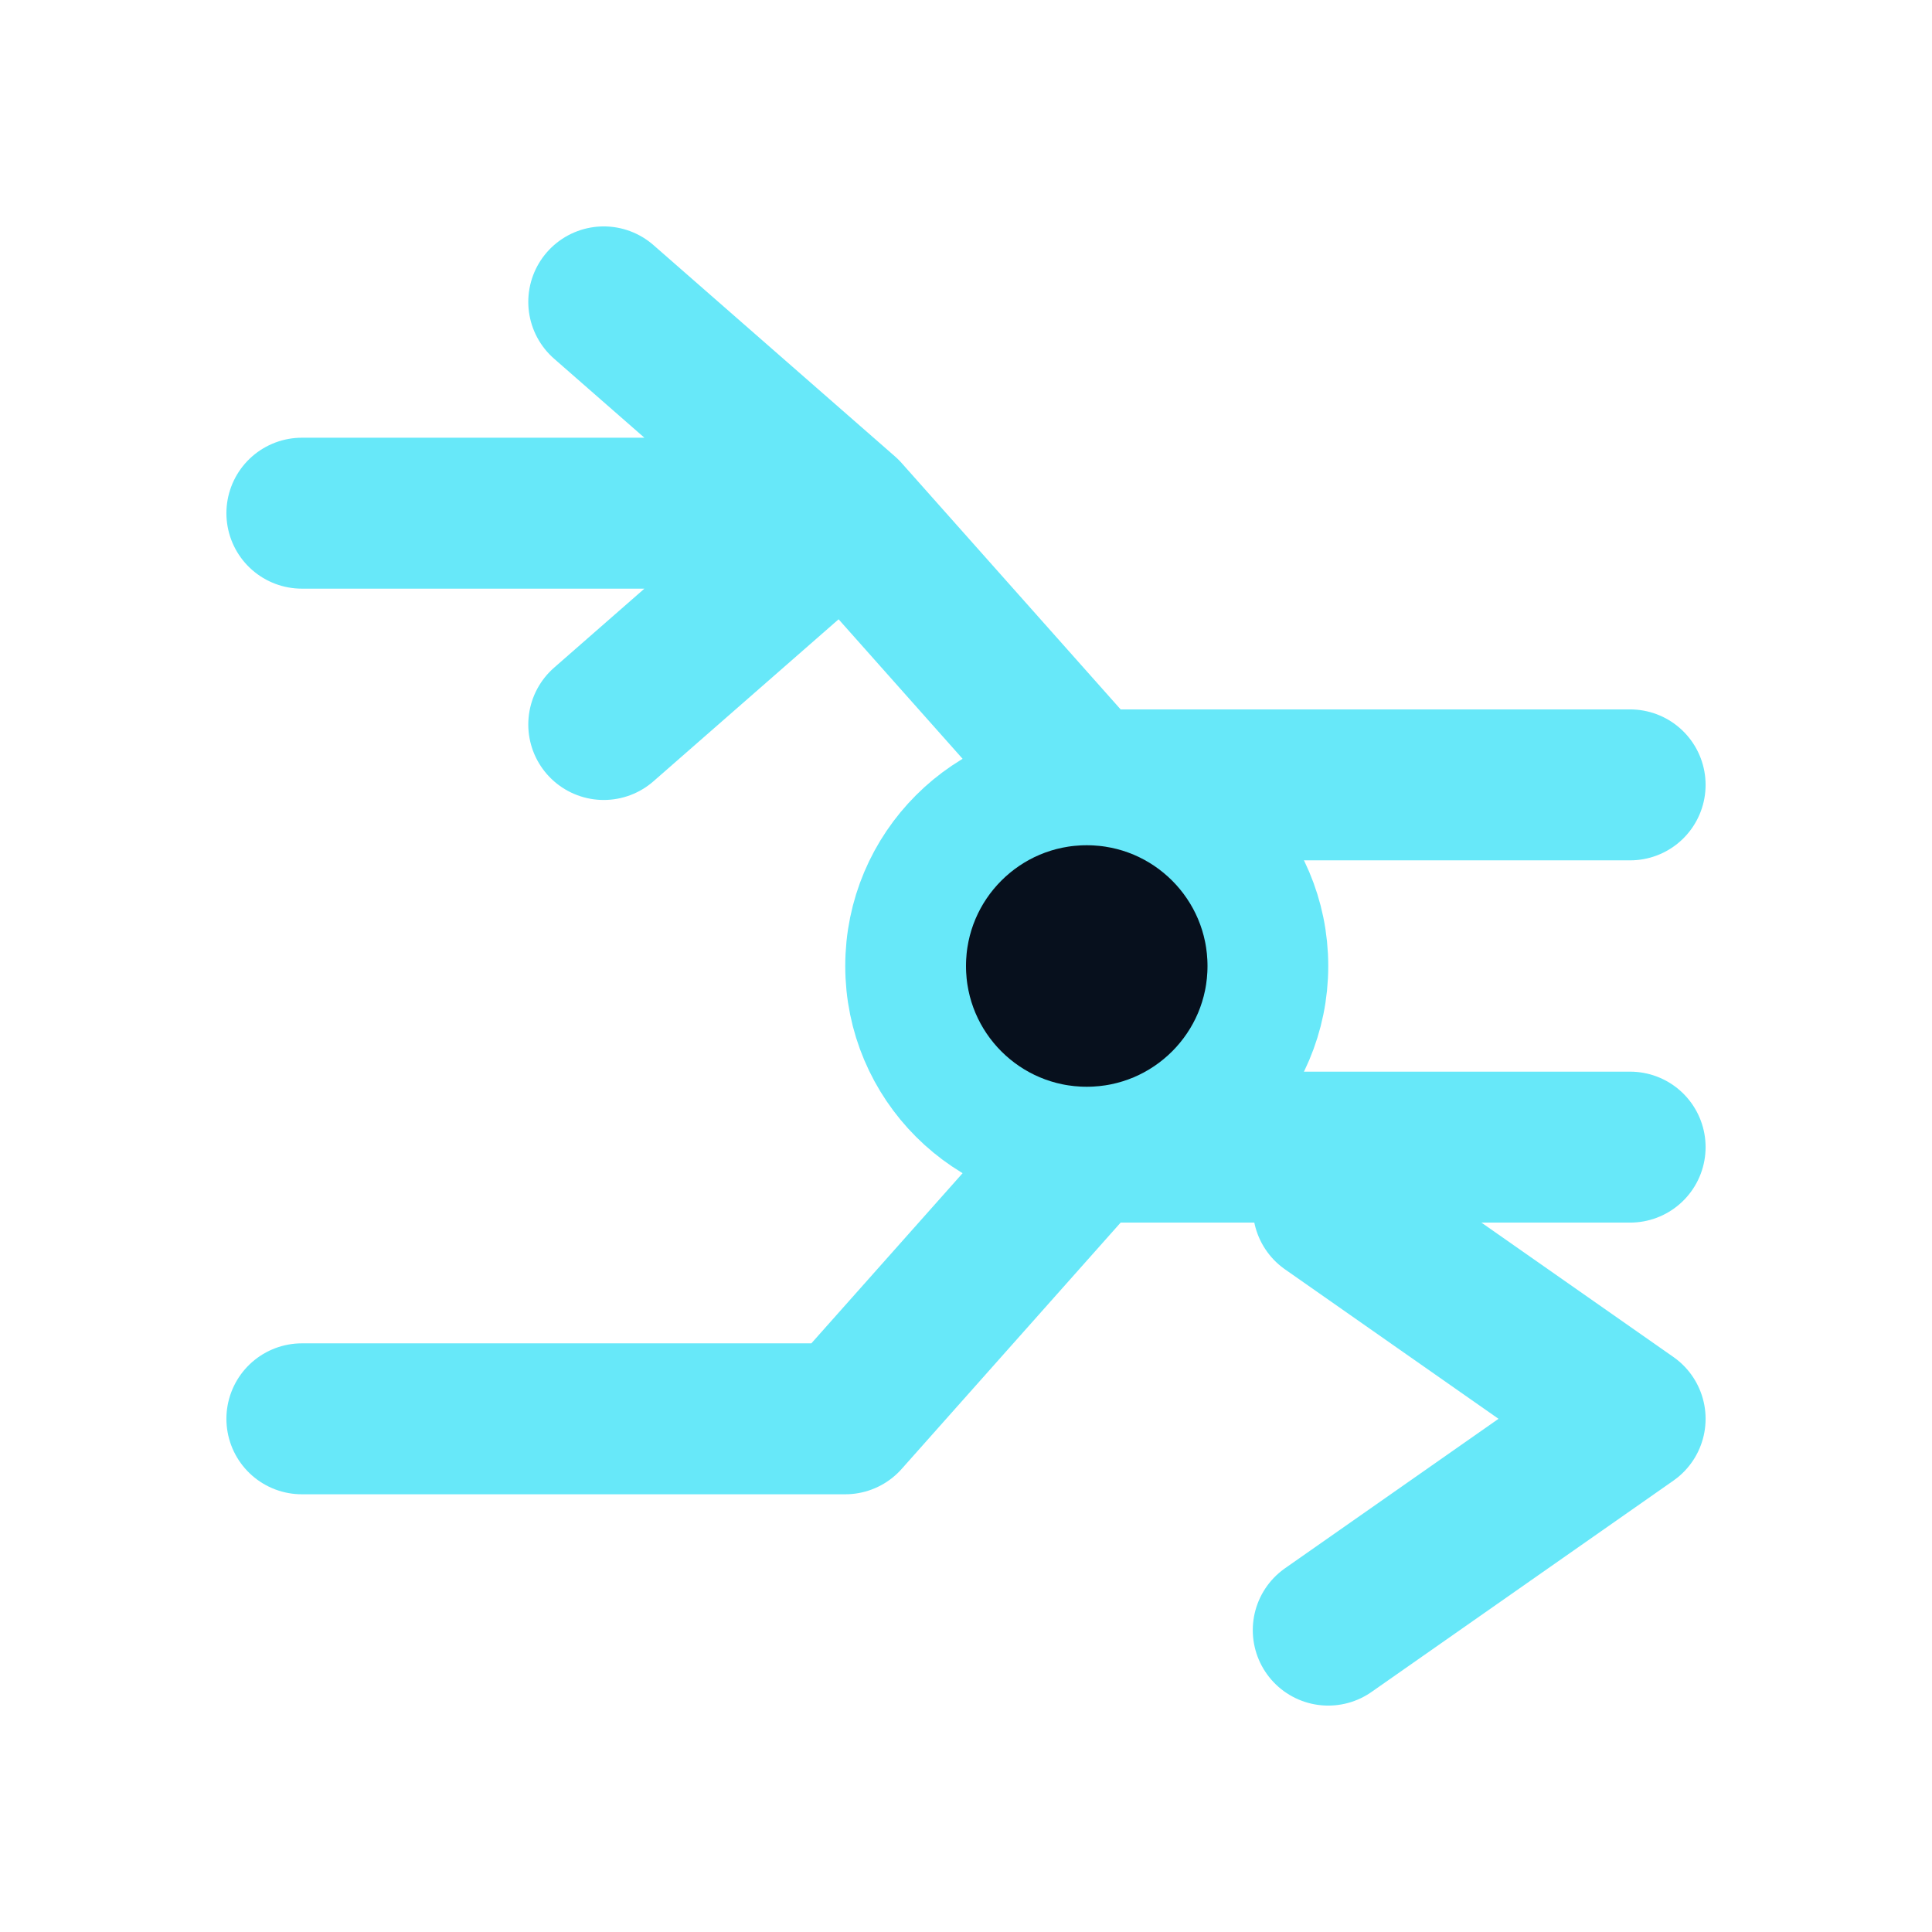
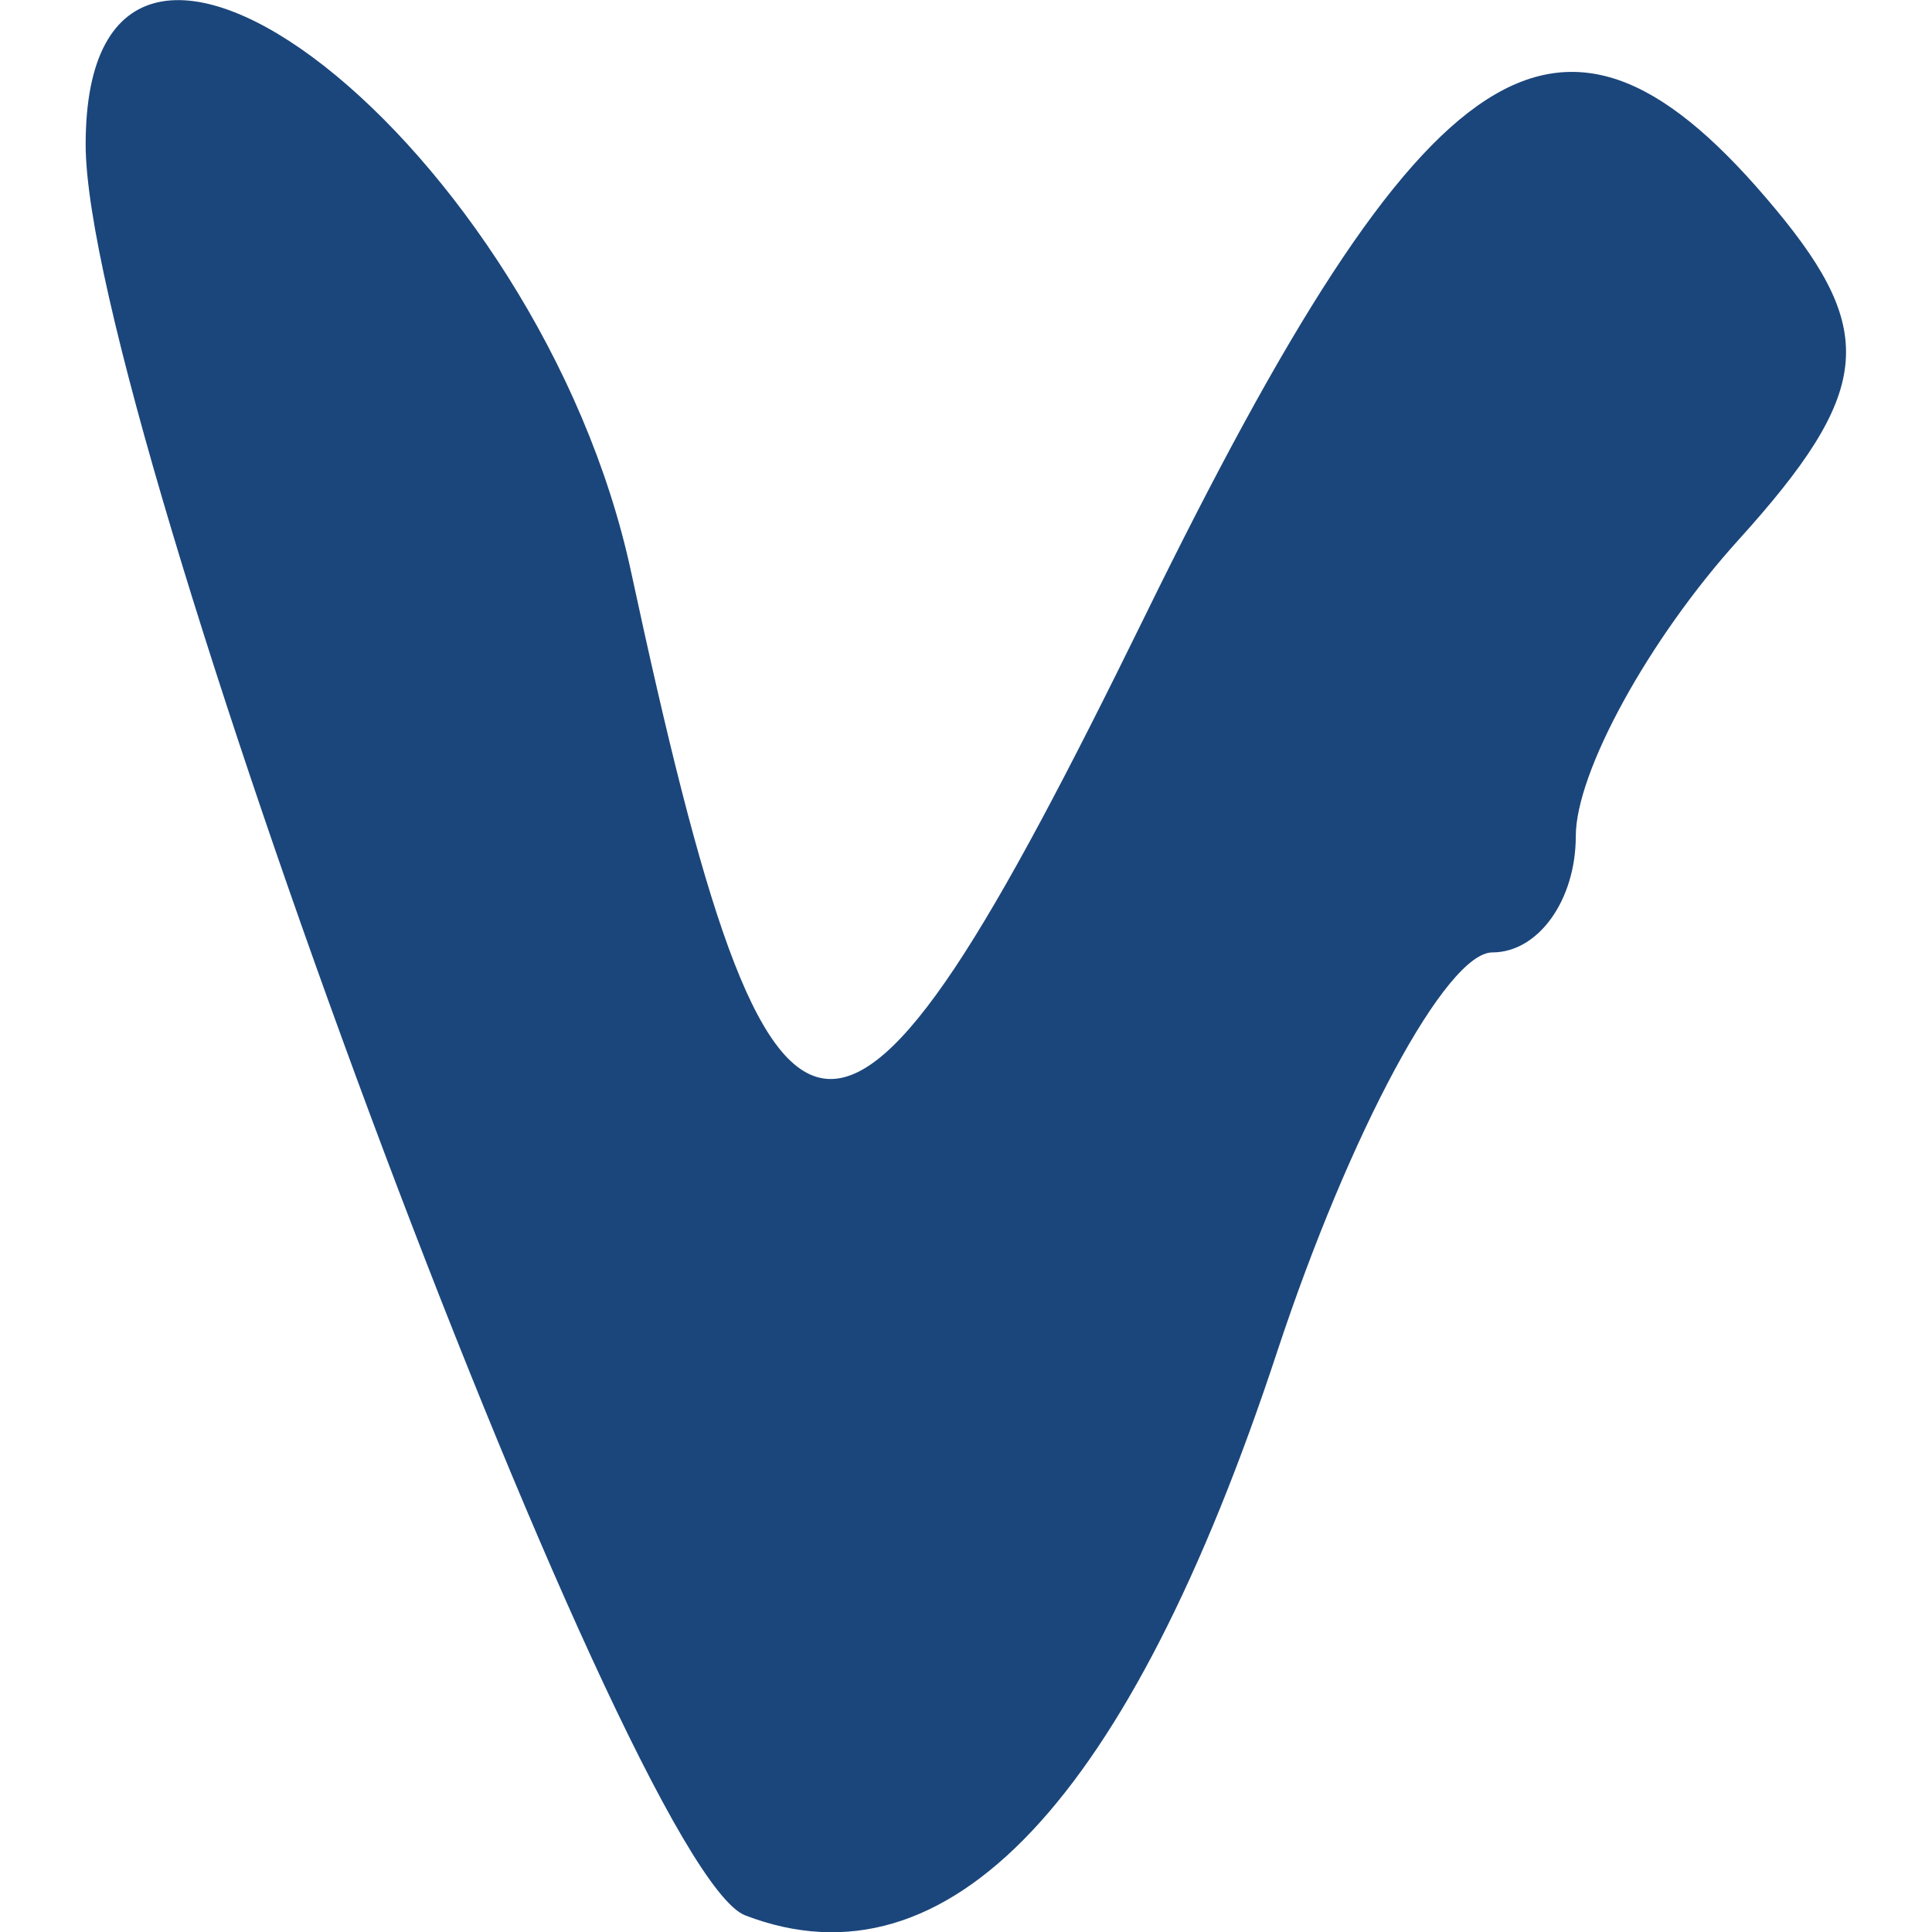
- <svg xmlns="http://www.w3.org/2000/svg" viewBox="0 0 64 64" role="img" aria-label="v2rayA">
-   <defs>
-     <linearGradient id="a" x1="8" y1="8" x2="56" y2="56">
-       <stop stop-color="#67e8f9" />
-       <stop offset="1" stop-color="#2563eb" />
-     </linearGradient>
-   </defs>
-   <path fill="none" stroke="url(#a)" stroke-width="5" stroke-linecap="round" stroke-linejoin="round" d="M10 17h18l8 9h18M10 47h18l8-9h18M20 10l8 7-8 7M44 40l10 7-10 7" />
-   <circle cx="36" cy="32" r="6" fill="#07101d" stroke="#67e8f9" stroke-width="4" />
+ <svg xmlns="http://www.w3.org/2000/svg" xml:space="preserve" viewBox="0 0 512 512">
+   <path d="M22.7 38.3c0 73 143.1 457.1 174.8 469.3 53.7 20.6 101.7-30.2 141-149.5 19.2-58.1 44.8-105.7 57-105.7s22.1-13.9 22.1-30.8c0-17 19.4-52.3 43.1-78.5 35.2-38.9 37-55 9.9-87.6-56.6-68.2-92.2-45.3-167.3 108-81.3 165.9-98.1 164.4-136-11.7C143.2 38.9 22.7-55.5 22.7 38.3" style="fill-rule:evenodd;clip-rule:evenodd;fill:#1b467b" />
</svg>
